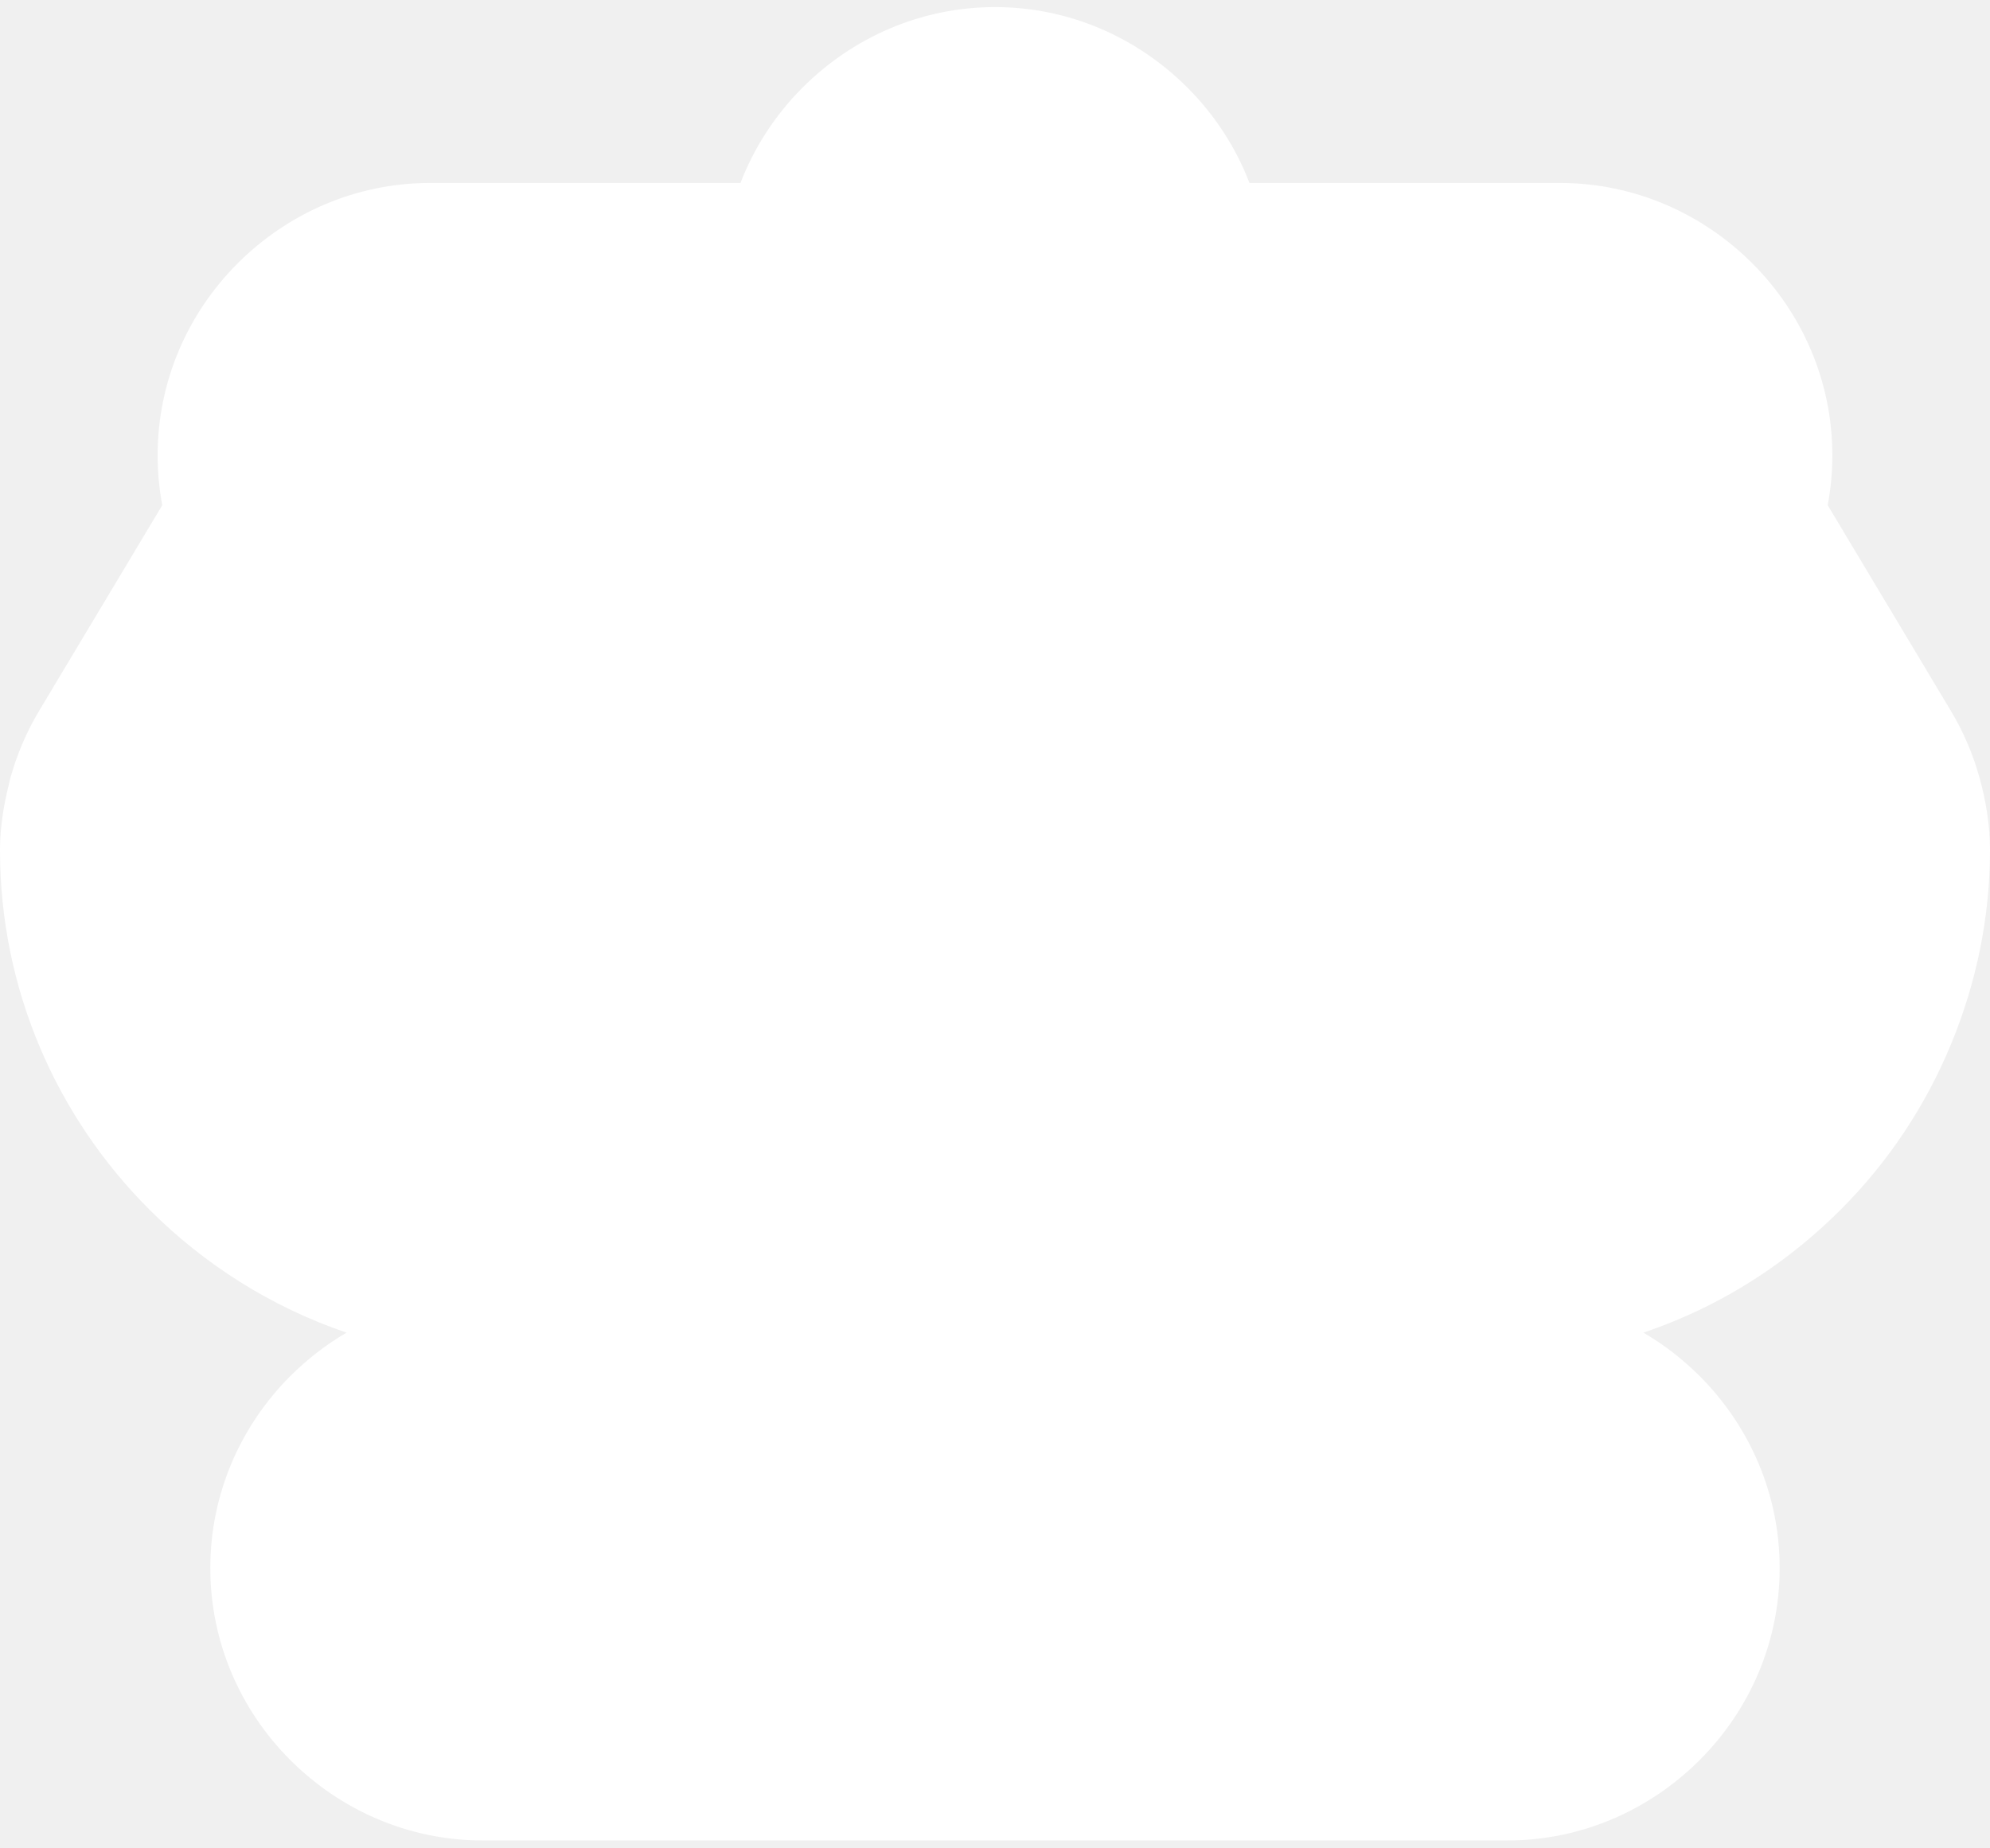
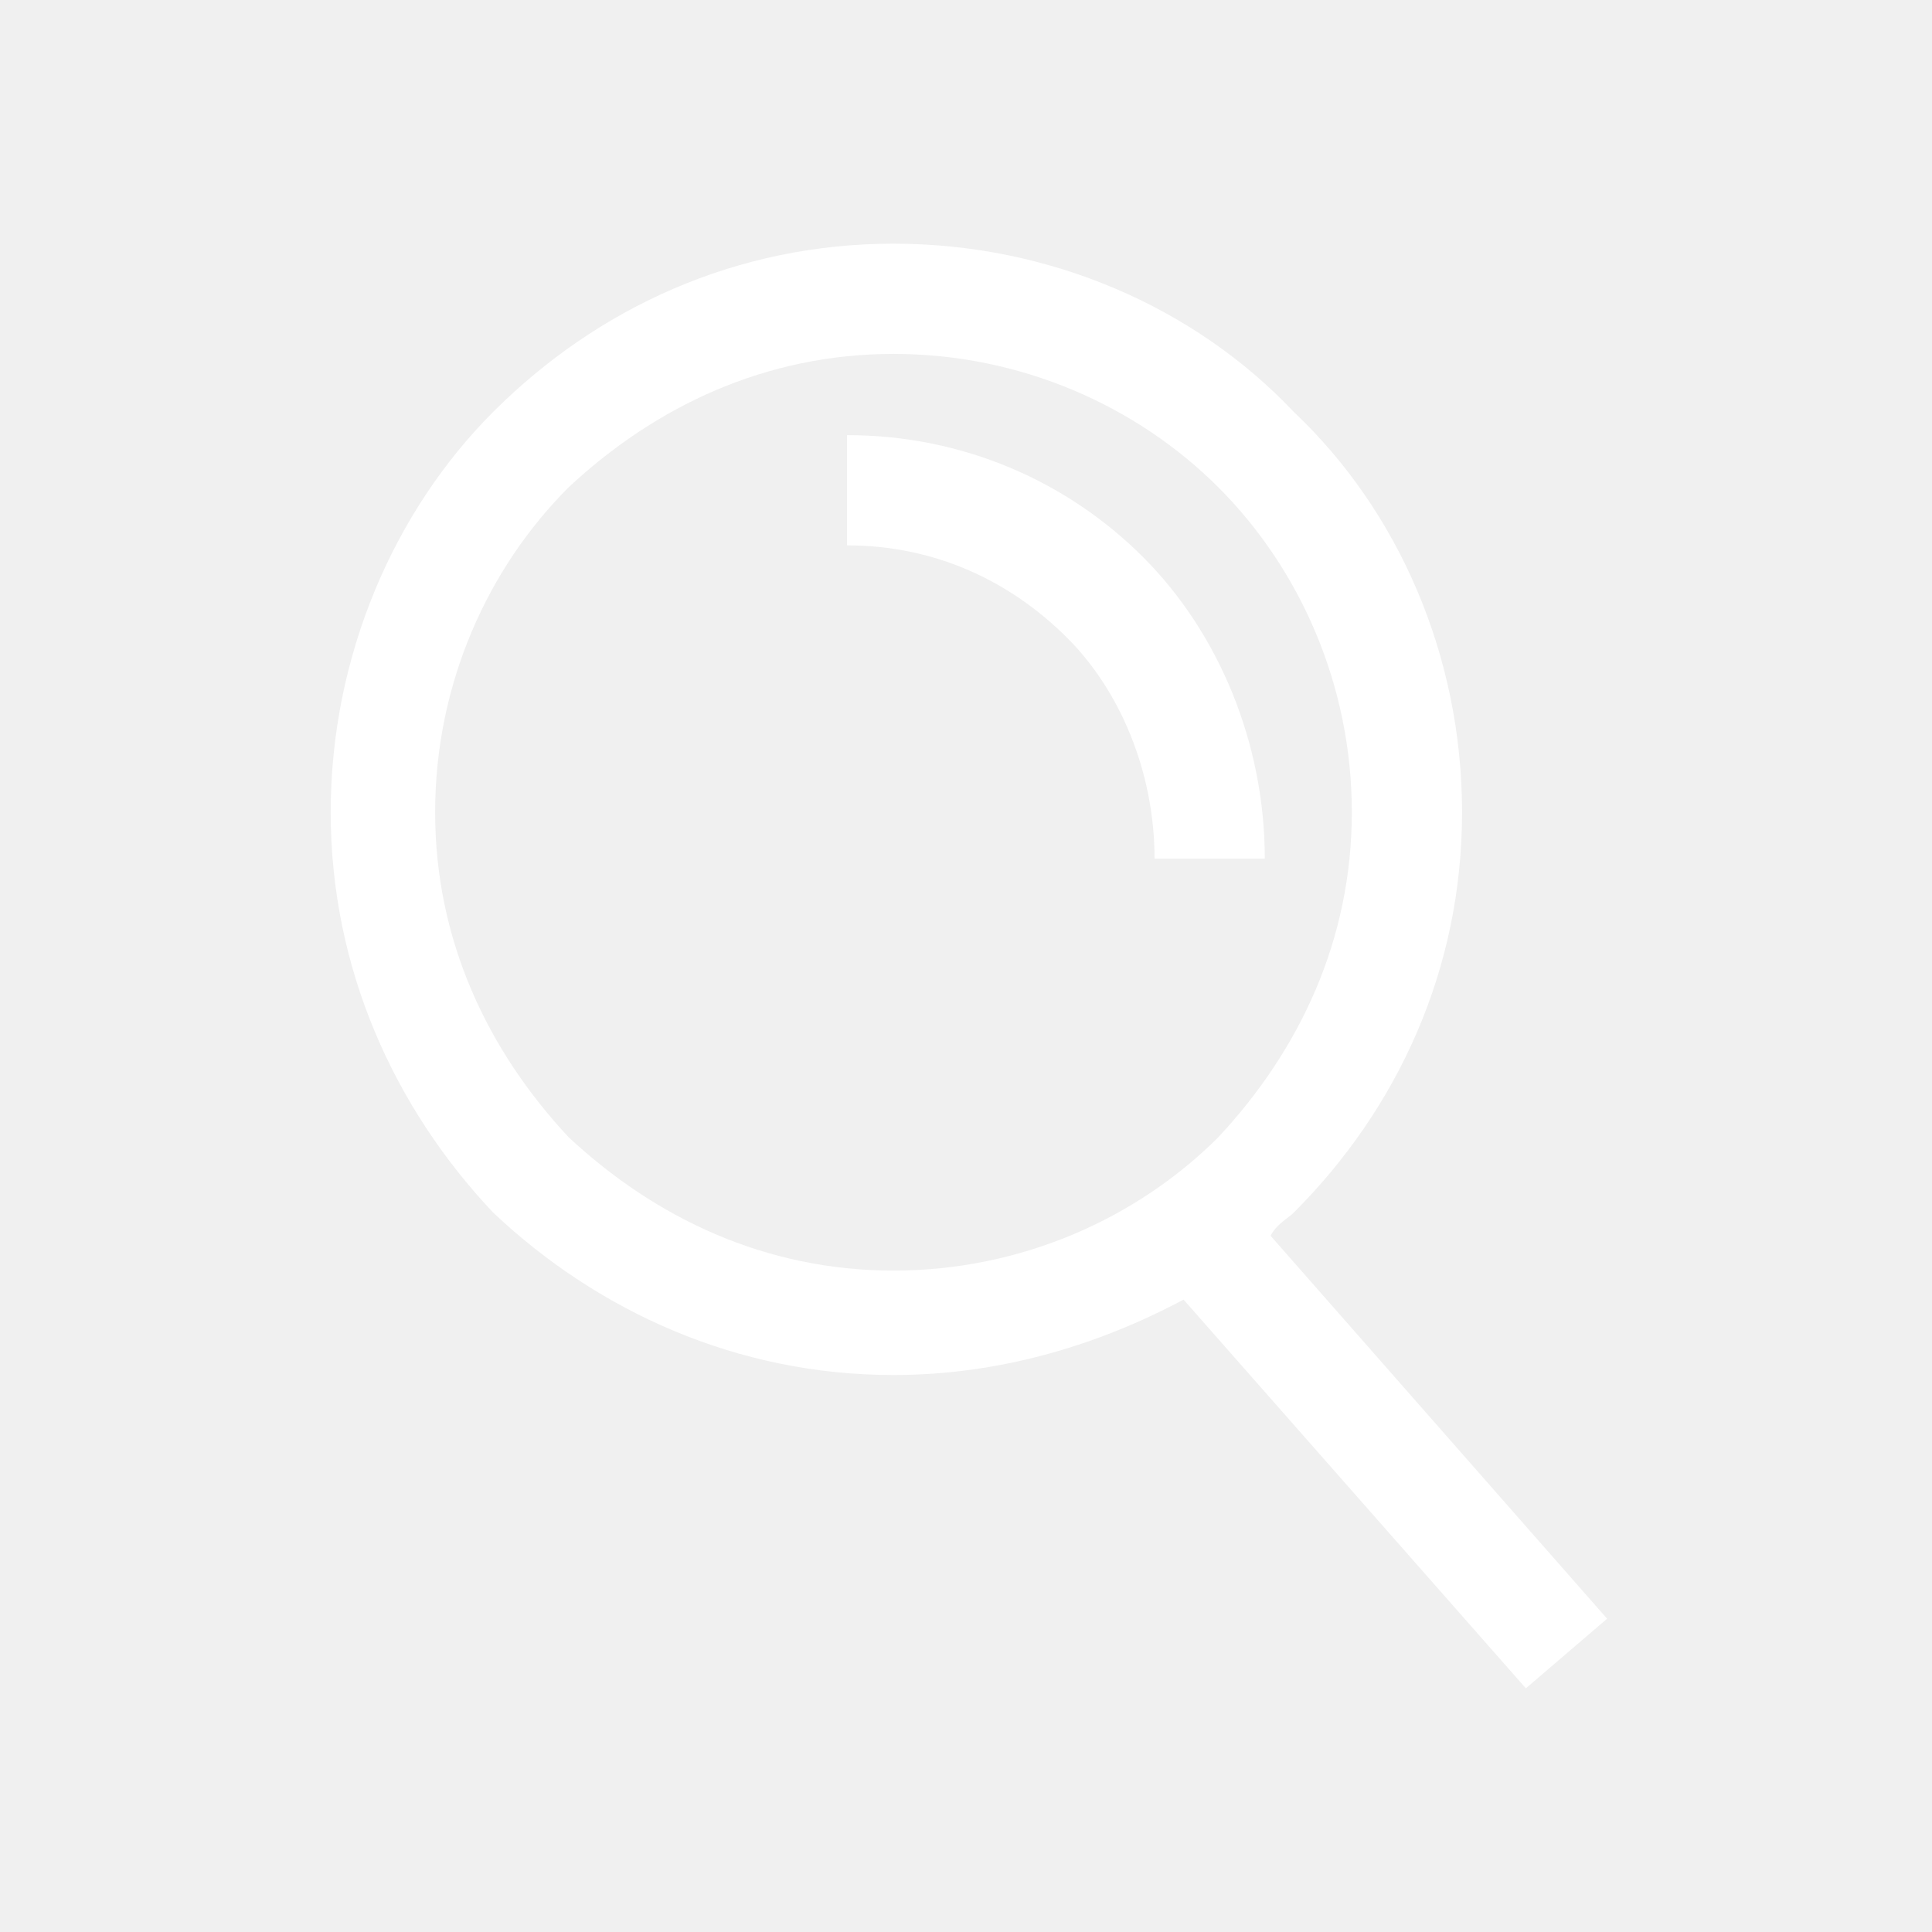
- <svg xmlns="http://www.w3.org/2000/svg" xml:space="preserve" width="28px" height="26px" version="1.0" style="shape-rendering:geometricPrecision; text-rendering:geometricPrecision; image-rendering:optimizeQuality; fill-rule:evenodd; clip-rule:evenodd" viewBox="0 0 2800028 2580080">
+ <svg xmlns="http://www.w3.org/2000/svg" xml:space="preserve" width="0.333in" height="0.333in" version="1.1" style="shape-rendering:geometricPrecision; text-rendering:geometricPrecision; image-rendering:optimizeQuality; fill-rule:evenodd; clip-rule:evenodd" viewBox="0 0 333 333">
  <defs>
    <style type="text/css">
   
-     .fil0 {fill:white;fill-rule:nonzero}
+     .fil0 {fill:#fff;fill-rule:nonzero}
   
  </style>
  </defs>
  <g id="Слой_x0020_1">
-     <path class="fil0" d="M2358175 1848146c-15109,6293 -30417,12048 -45866,17264 29084,16980 55816,37702 79543,61486 69367,69508 112228,165039 112228,269840 0,104943 -42890,200389 -112228,269869 -69933,70075 -165833,113475 -270946,113475l-1441812 0c-105113,0 -201013,-43400 -270946,-113475 -69338,-69480 -112228,-164926 -112228,-269869 0,-104801 42861,-200332 112228,-269840 23727,-23755 50430,-44506 79458,-61458 -105538,-35888 -200332,-95928 -277806,-173572 -129520,-129746 -209800,-308563 -209800,-505408 0,-25484 3260,-52500 9610,-80507l5102 -21459c9270,-33195 22792,-64944 40509,-94426l173118 -289088c-4308,-22791 -6548,-46235 -6548,-70132 0,-105027 42975,-200445 112256,-269840 69934,-70075 165834,-113475 270946,-113475l436921 0c19418,-50629 49353,-96183 87140,-134056 69934,-70075 165805,-113475 270974,-113475 105170,0 200984,43400 270918,113475 37787,37873 67722,83427 87140,134056l436921 0c105112,0 201012,43400 270946,113475 69281,69395 112256,164813 112256,269840 0,23897 -2240,47341 -6548,70132l173118 289088c17717,29510 31409,61373 40509,94454 9751,35038 14740,69395 14740,101938 0,93604 -18879,186102 -54880,273185 -35803,86602 -88020,165436 -154835,232337 -67949,68034 -146755,120732 -232138,156166z" />
+     <path class="fil0" d="M154 42c27,0 52,11 69,29 18,17 29,42 29,69 0,27 -11,51 -29,69 -1,1 -3,2 -4,4l58 66 -14 12 -59 -67c-15,8 -32,13 -50,13 -27,0 -51,-11 -69,-28 -17,-18 -28,-42 -28,-69 0,-27 11,-52 28,-69 18,-18 42,-29 69,-29zm-8 33c20,0 38,8 51,21 13,13 21,32 21,52l-19 0c0,-15 -6,-29 -15,-38l0 0c-10,-10 -23,-16 -38,-16l0 -19zm64 9c-14,-14 -34,-23 -56,-23 -22,0 -41,9 -56,23 -14,14 -23,34 -23,56 0,22 9,41 23,56 15,14 34,23 56,23 22,0 42,-9 56,-23 14,-15 23,-34 23,-56 0,-22 -9,-42 -23,-56z" />
  </g>
</svg>
